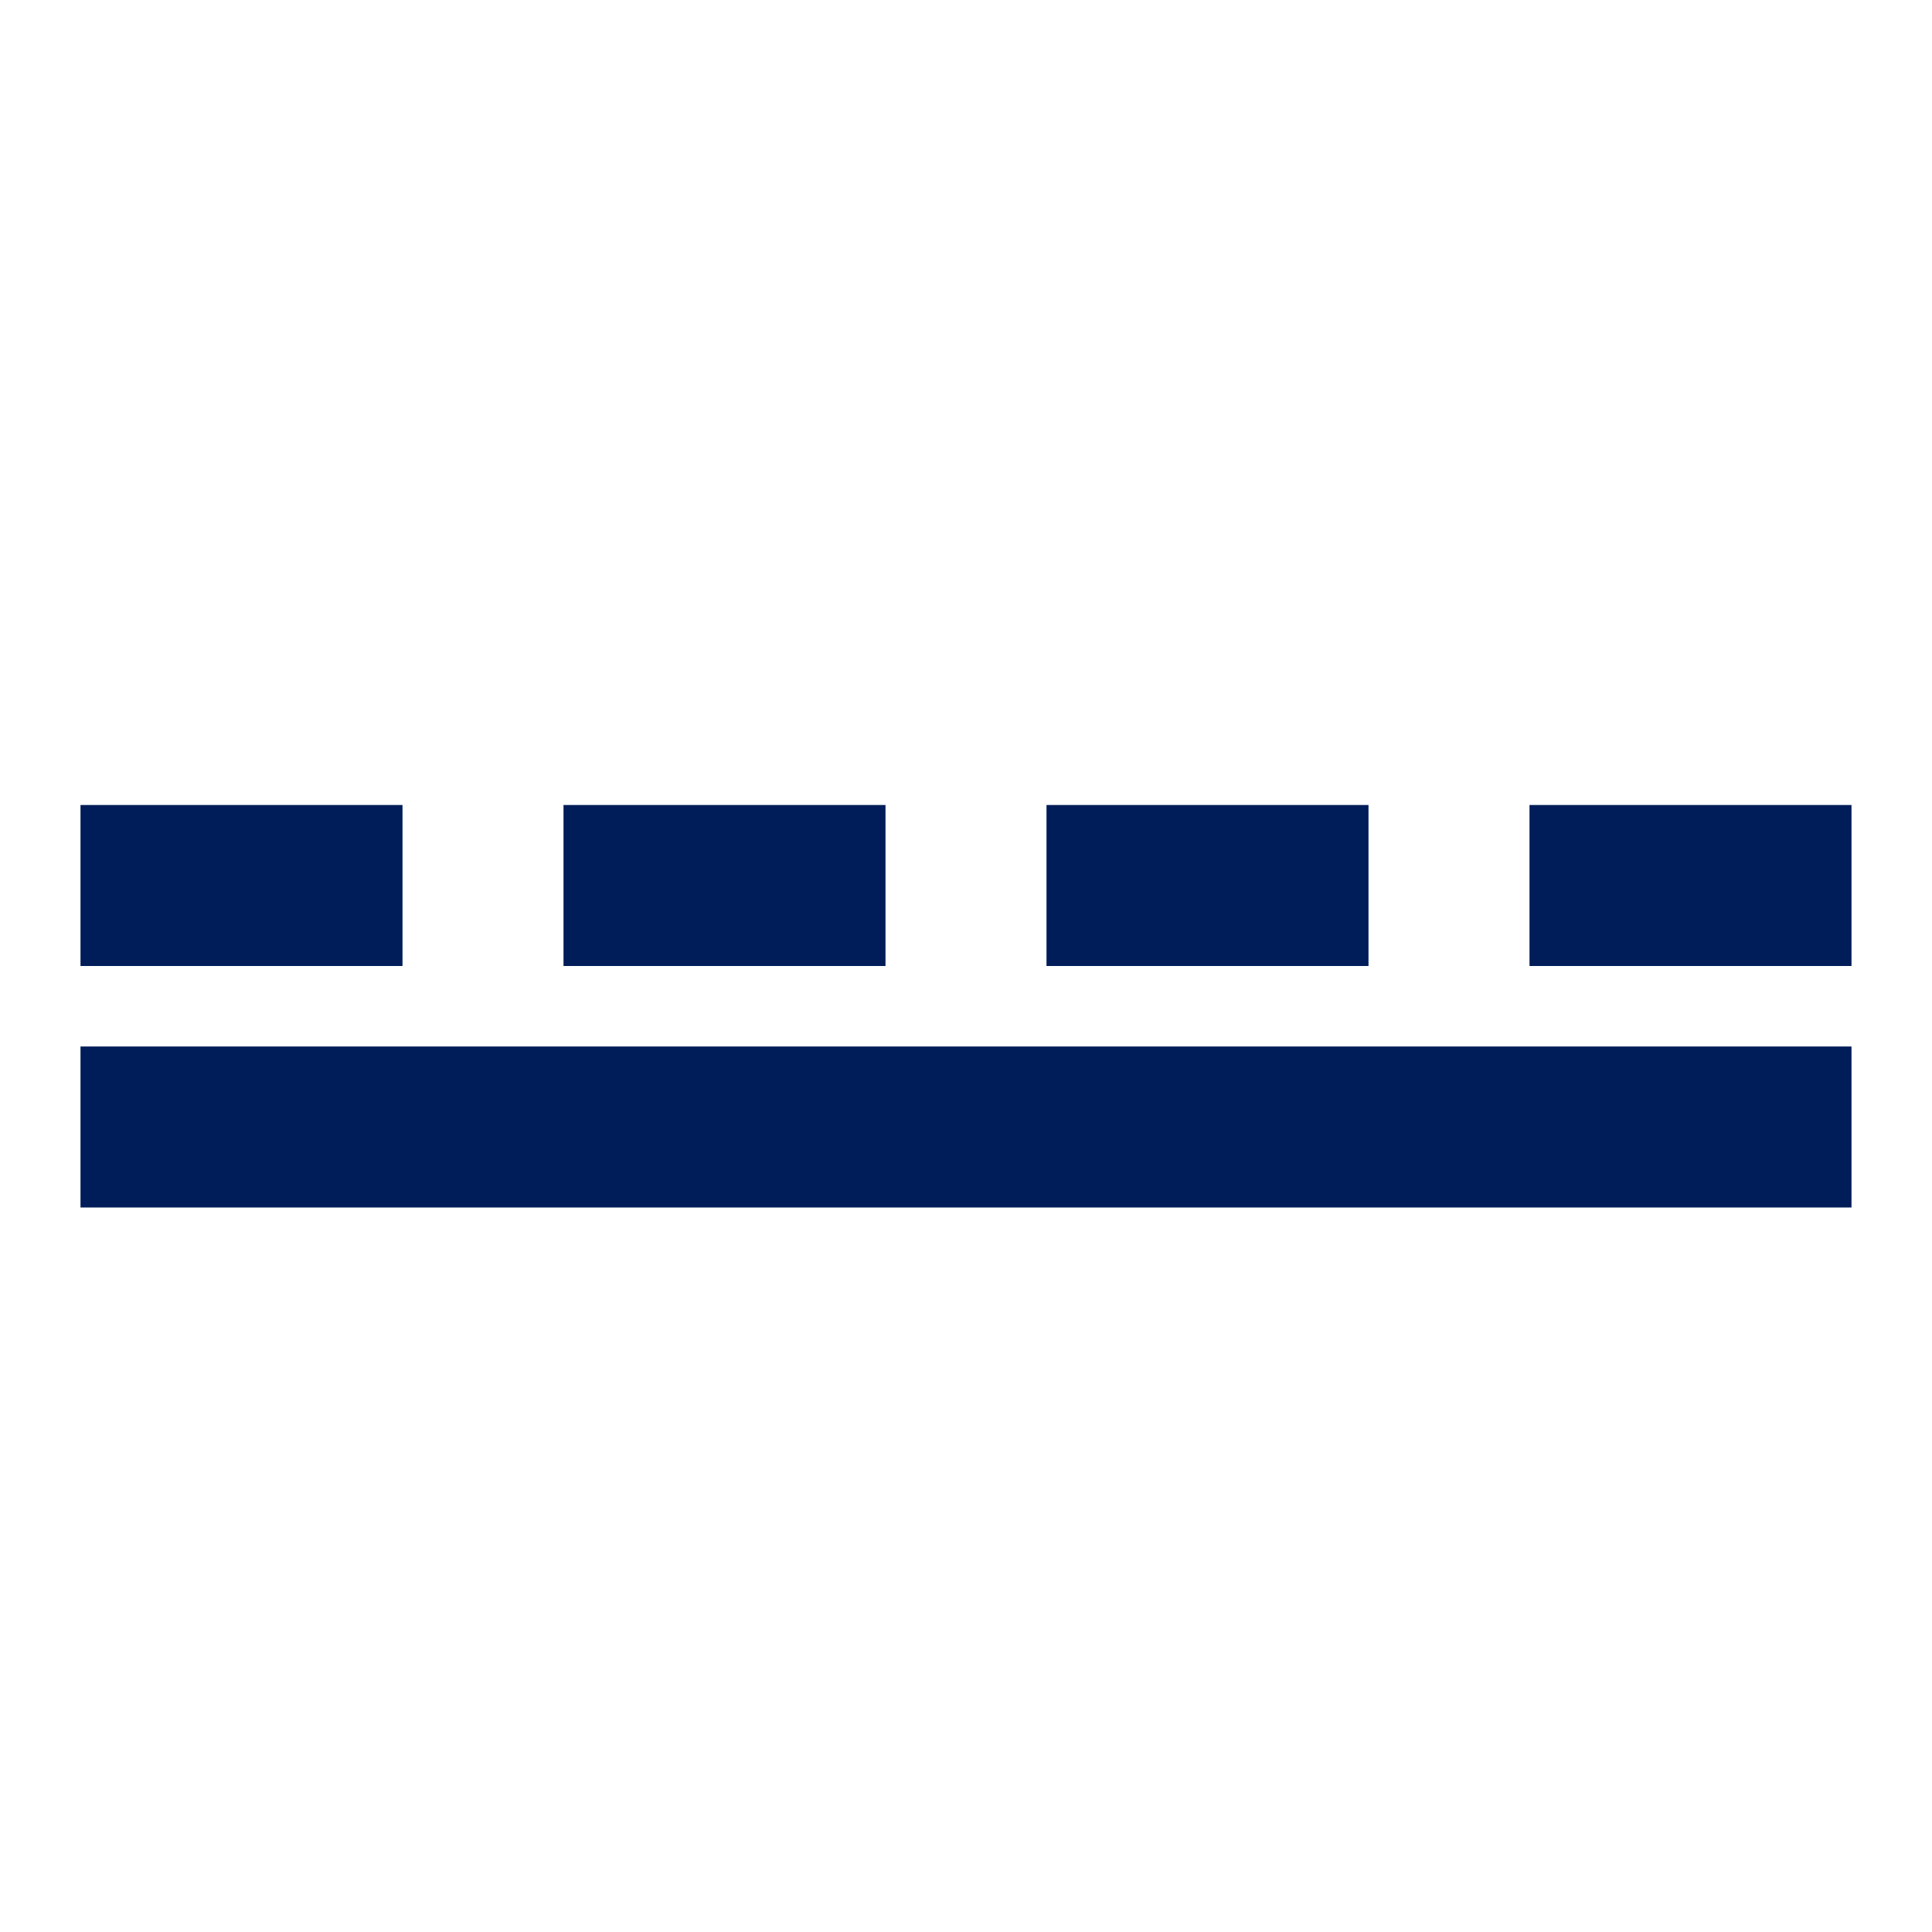
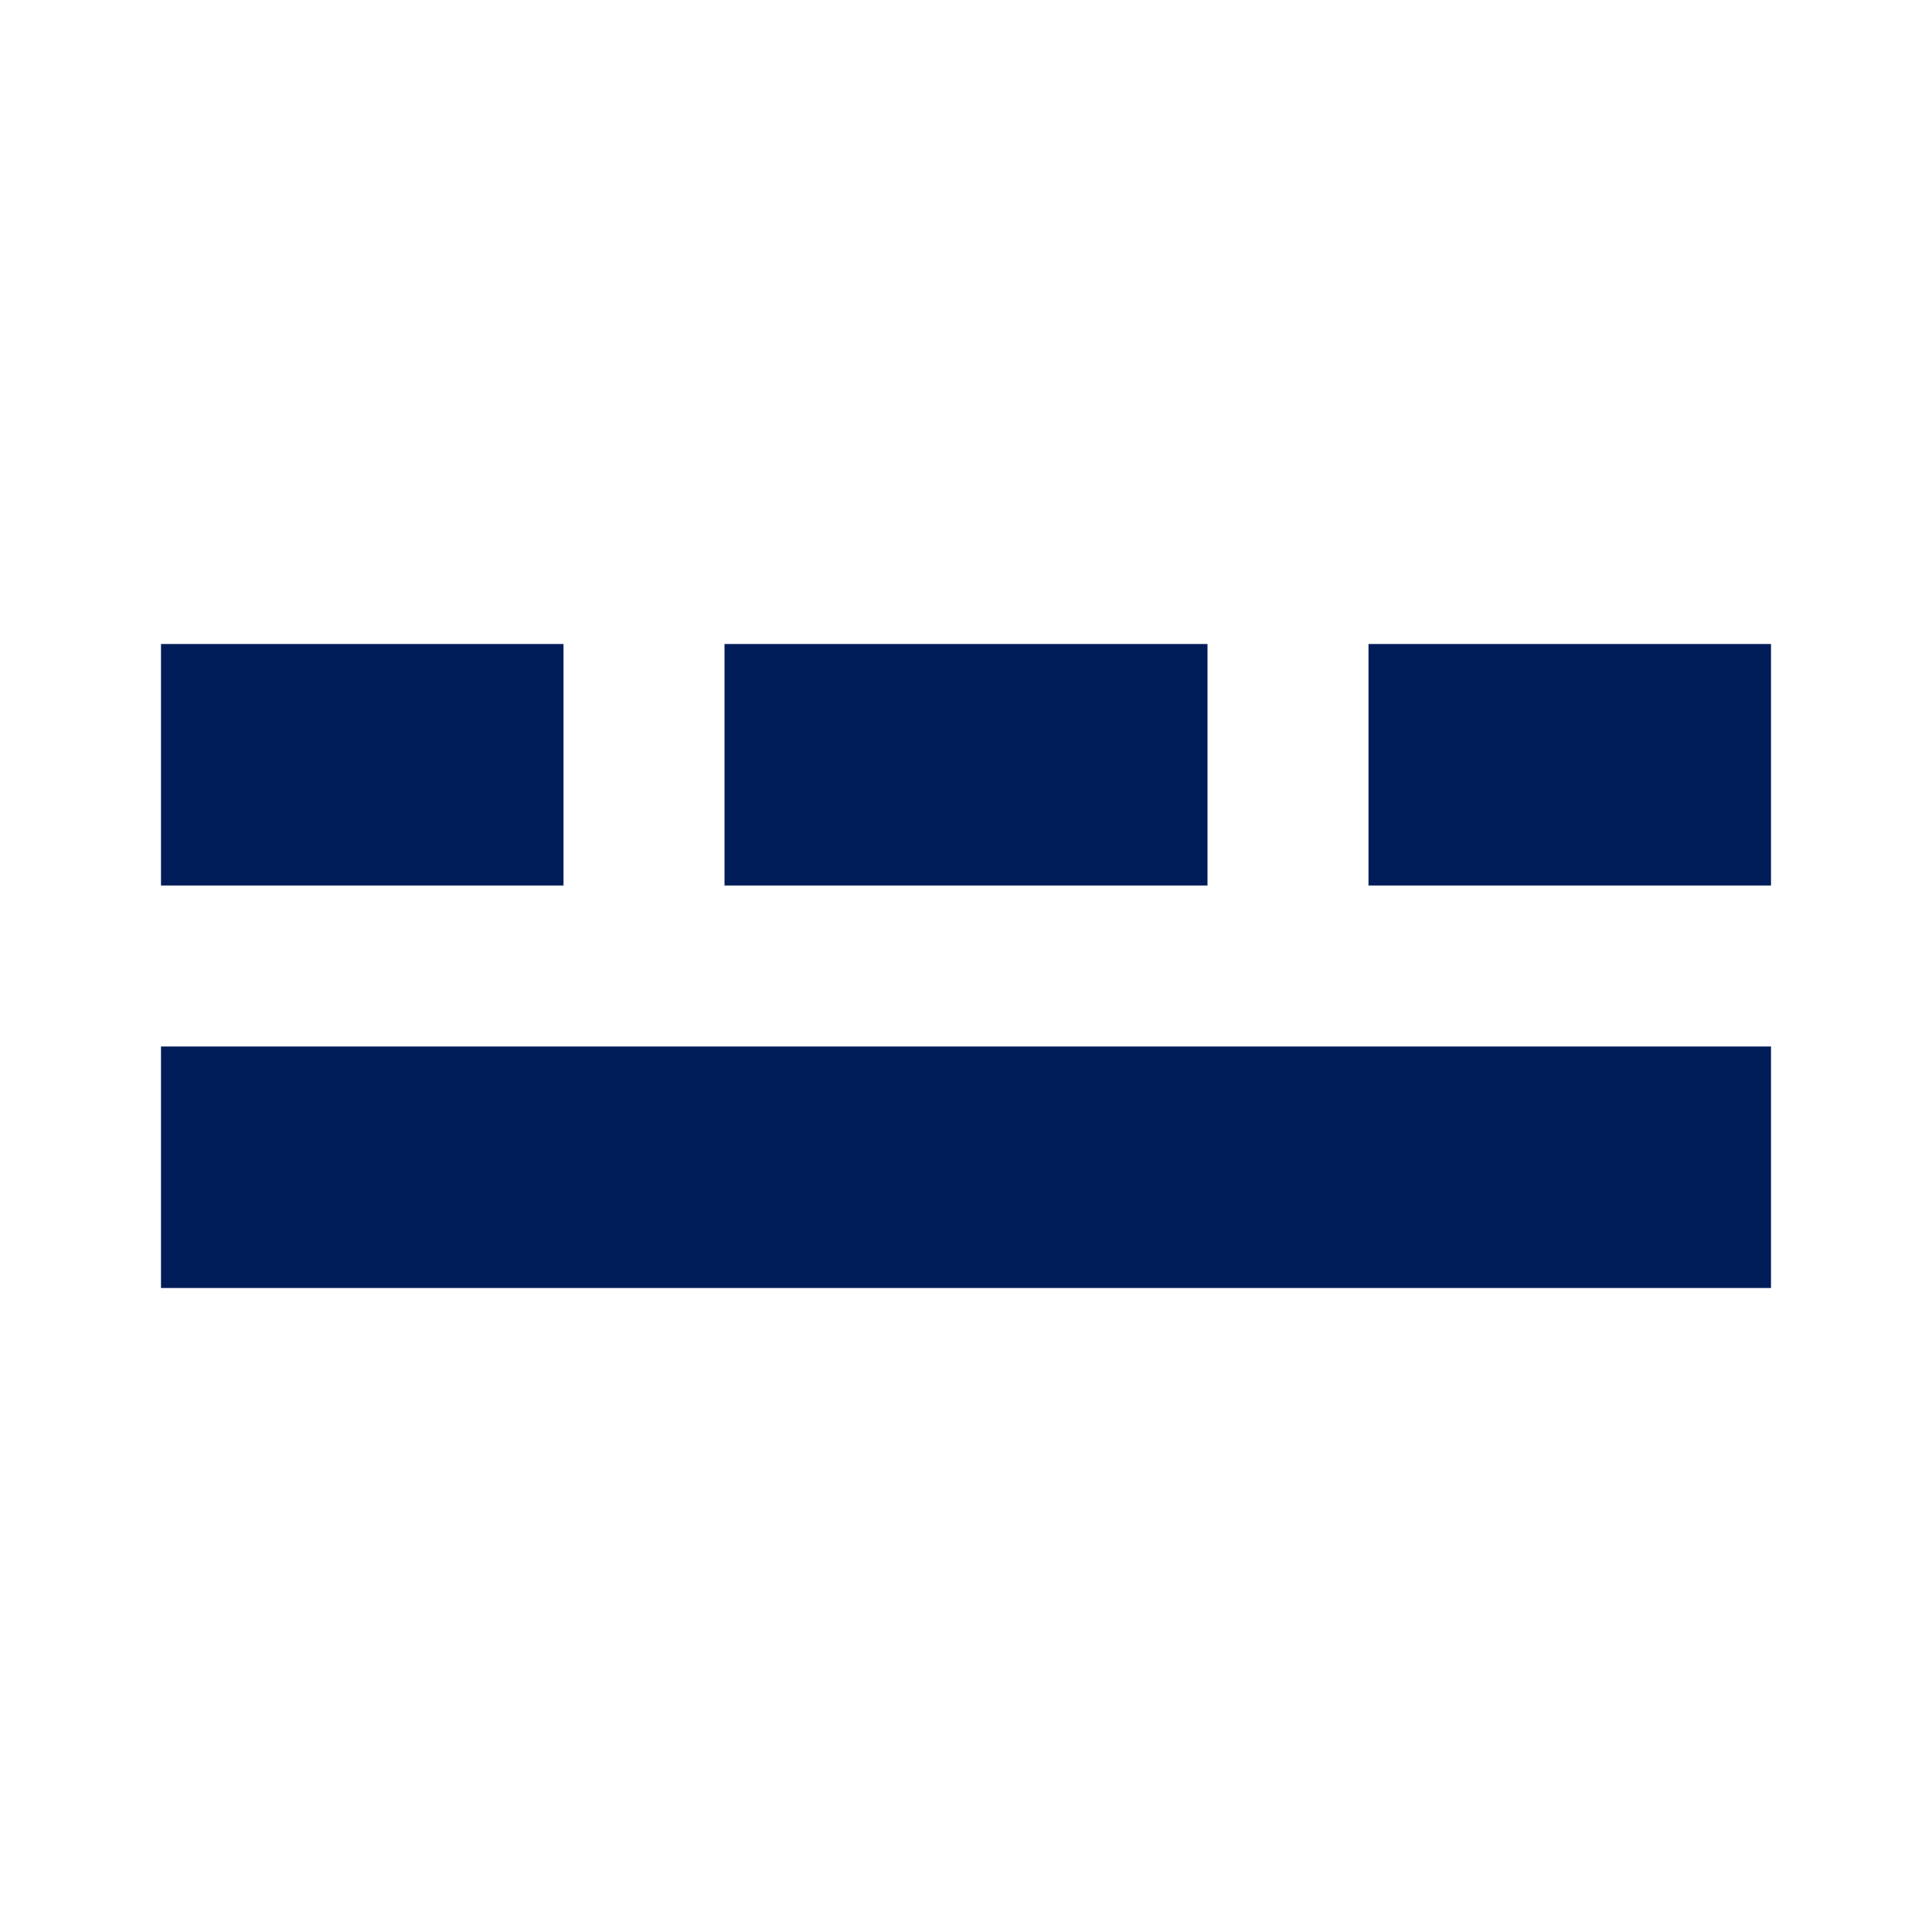
<svg xmlns="http://www.w3.org/2000/svg" width="24" height="24" id="screenshot-b4cc01b9-77b1-8076-8007-8f1ab4e60771" viewBox="0 0 24 24" fill="none" version="1.1">
  <g id="shape-b4cc01b9-77b1-8076-8007-8f1ab4e60771" rx="0" ry="0">
    <g id="shape-b4cc01b9-77b1-8076-8007-8f1ab4e60772" style="opacity: 1;">
      <g class="fills" id="fills-b4cc01b9-77b1-8076-8007-8f1ab4e60772">
        <rect rx="0" ry="0" x="0" y="0" transform="matrix(1, 0, 0, 1, 0, 0)" width="24" height="24" />
      </g>
    </g>
-     <g id="shape-b4cc01b9-77b1-8076-8007-8f1ab4e60773">
-       <g class="fills" id="fills-b4cc01b9-77b1-8076-8007-8f1ab4e60773">
-         <path d="M19,11L23,11" />
-       </g>
-       <g id="strokes-dcc5c293-0955-8084-8007-8f261c6517d7-b4cc01b9-77b1-8076-8007-8f1ab4e60773" class="strokes">
-         <g class="stroke-shape">
-           <path d="M19,11L23,11" style="fill: none; stroke-width: 2; stroke: rgb(0, 29, 89); stroke-opacity: 1;" />
-         </g>
-       </g>
-     </g>
    <g id="shape-b4cc01b9-77b1-8076-8007-8f1ab4e60774">
      <g class="fills" id="fills-b4cc01b9-77b1-8076-8007-8f1ab4e60774">
-         <path d="M13,11L17,11" />
+         <path d="M17,9.5L22,9.5" />
      </g>
-       <g id="strokes-dcc5c293-0955-8084-8007-8f261c65f807-b4cc01b9-77b1-8076-8007-8f1ab4e60774" class="strokes">
+       <g id="strokes-a41ebe01-e2f8-809a-8008-204cb50972b8-b4cc01b9-77b1-8076-8007-8f1ab4e60774" class="strokes">
        <g class="stroke-shape">
-           <path d="M13,11L17,11" style="fill: none; stroke-width: 2; stroke: rgb(0, 29, 89); stroke-opacity: 1;" />
+           <path d="M17,9.5L22,9.5" style="fill: none; stroke-width: 3; stroke: rgb(0, 29, 89); stroke-opacity: 1;" />
        </g>
      </g>
    </g>
    <g id="shape-b4cc01b9-77b1-8076-8007-8f1ab4e60775">
      <g class="fills" id="fills-b4cc01b9-77b1-8076-8007-8f1ab4e60775">
-         <path d="M7,11L11,11" />
+         <path d="M9,9.5L15,9.5" />
      </g>
-       <g id="strokes-dcc5c293-0955-8084-8007-8f261c662368-b4cc01b9-77b1-8076-8007-8f1ab4e60775" class="strokes">
+       <g id="strokes-a41ebe01-e2f8-809a-8008-204cb50a9cf1-b4cc01b9-77b1-8076-8007-8f1ab4e60775" class="strokes">
        <g class="stroke-shape">
-           <path d="M7,11L11,11" style="fill: none; stroke-width: 2; stroke: rgb(0, 29, 89); stroke-opacity: 1;" />
+           <path d="M9,9.5L15,9.5" style="fill: none; stroke-width: 3; stroke: rgb(0, 29, 89); stroke-opacity: 1;" />
        </g>
      </g>
    </g>
    <g id="shape-b4cc01b9-77b1-8076-8007-8f1ab4e60776">
      <g class="fills" id="fills-b4cc01b9-77b1-8076-8007-8f1ab4e60776">
-         <path d="M1,11L2.458,11L5,11" />
+         <path d="M2,9.5L3.822,9.5L7,9.5" />
      </g>
-       <g id="strokes-dcc5c293-0955-8084-8007-8f261c666023-b4cc01b9-77b1-8076-8007-8f1ab4e60776" class="strokes">
+       <g id="strokes-a41ebe01-e2f8-809a-8008-204cb50ae60a-b4cc01b9-77b1-8076-8007-8f1ab4e60776" class="strokes">
        <g class="stroke-shape">
-           <path d="M1,11L2.458,11L5,11" style="fill: none; stroke-width: 2; stroke: rgb(0, 29, 89); stroke-opacity: 1;" />
+           <path d="M2,9.5L3.822,9.5L7,9.5" style="fill: none; stroke-width: 3; stroke: rgb(0, 29, 89); stroke-opacity: 1;" />
        </g>
      </g>
    </g>
    <g id="shape-b4cc01b9-77b1-8076-8007-8f1ab4e60777">
      <g class="fills" id="fills-b4cc01b9-77b1-8076-8007-8f1ab4e60777">
-         <path d="M1,14L9.018,14L23,14" />
+         <path d="M2,14.5L9.289,14.5L22,14.5" />
      </g>
-       <g id="strokes-dcc5c293-0955-8084-8007-8f261c66e223-b4cc01b9-77b1-8076-8007-8f1ab4e60777" class="strokes">
+       <g id="strokes-a41ebe01-e2f8-809a-8008-204cb50b754e-b4cc01b9-77b1-8076-8007-8f1ab4e60777" class="strokes">
        <g class="stroke-shape">
-           <path d="M1,14L9.018,14L23,14" style="fill: none; stroke-width: 2; stroke: rgb(0, 29, 89); stroke-opacity: 1;" />
+           <path d="M2,14.5L9.289,14.5L22,14.5" style="fill: none; stroke-width: 3; stroke: rgb(0, 29, 89); stroke-opacity: 1;" />
        </g>
      </g>
    </g>
  </g>
</svg>
